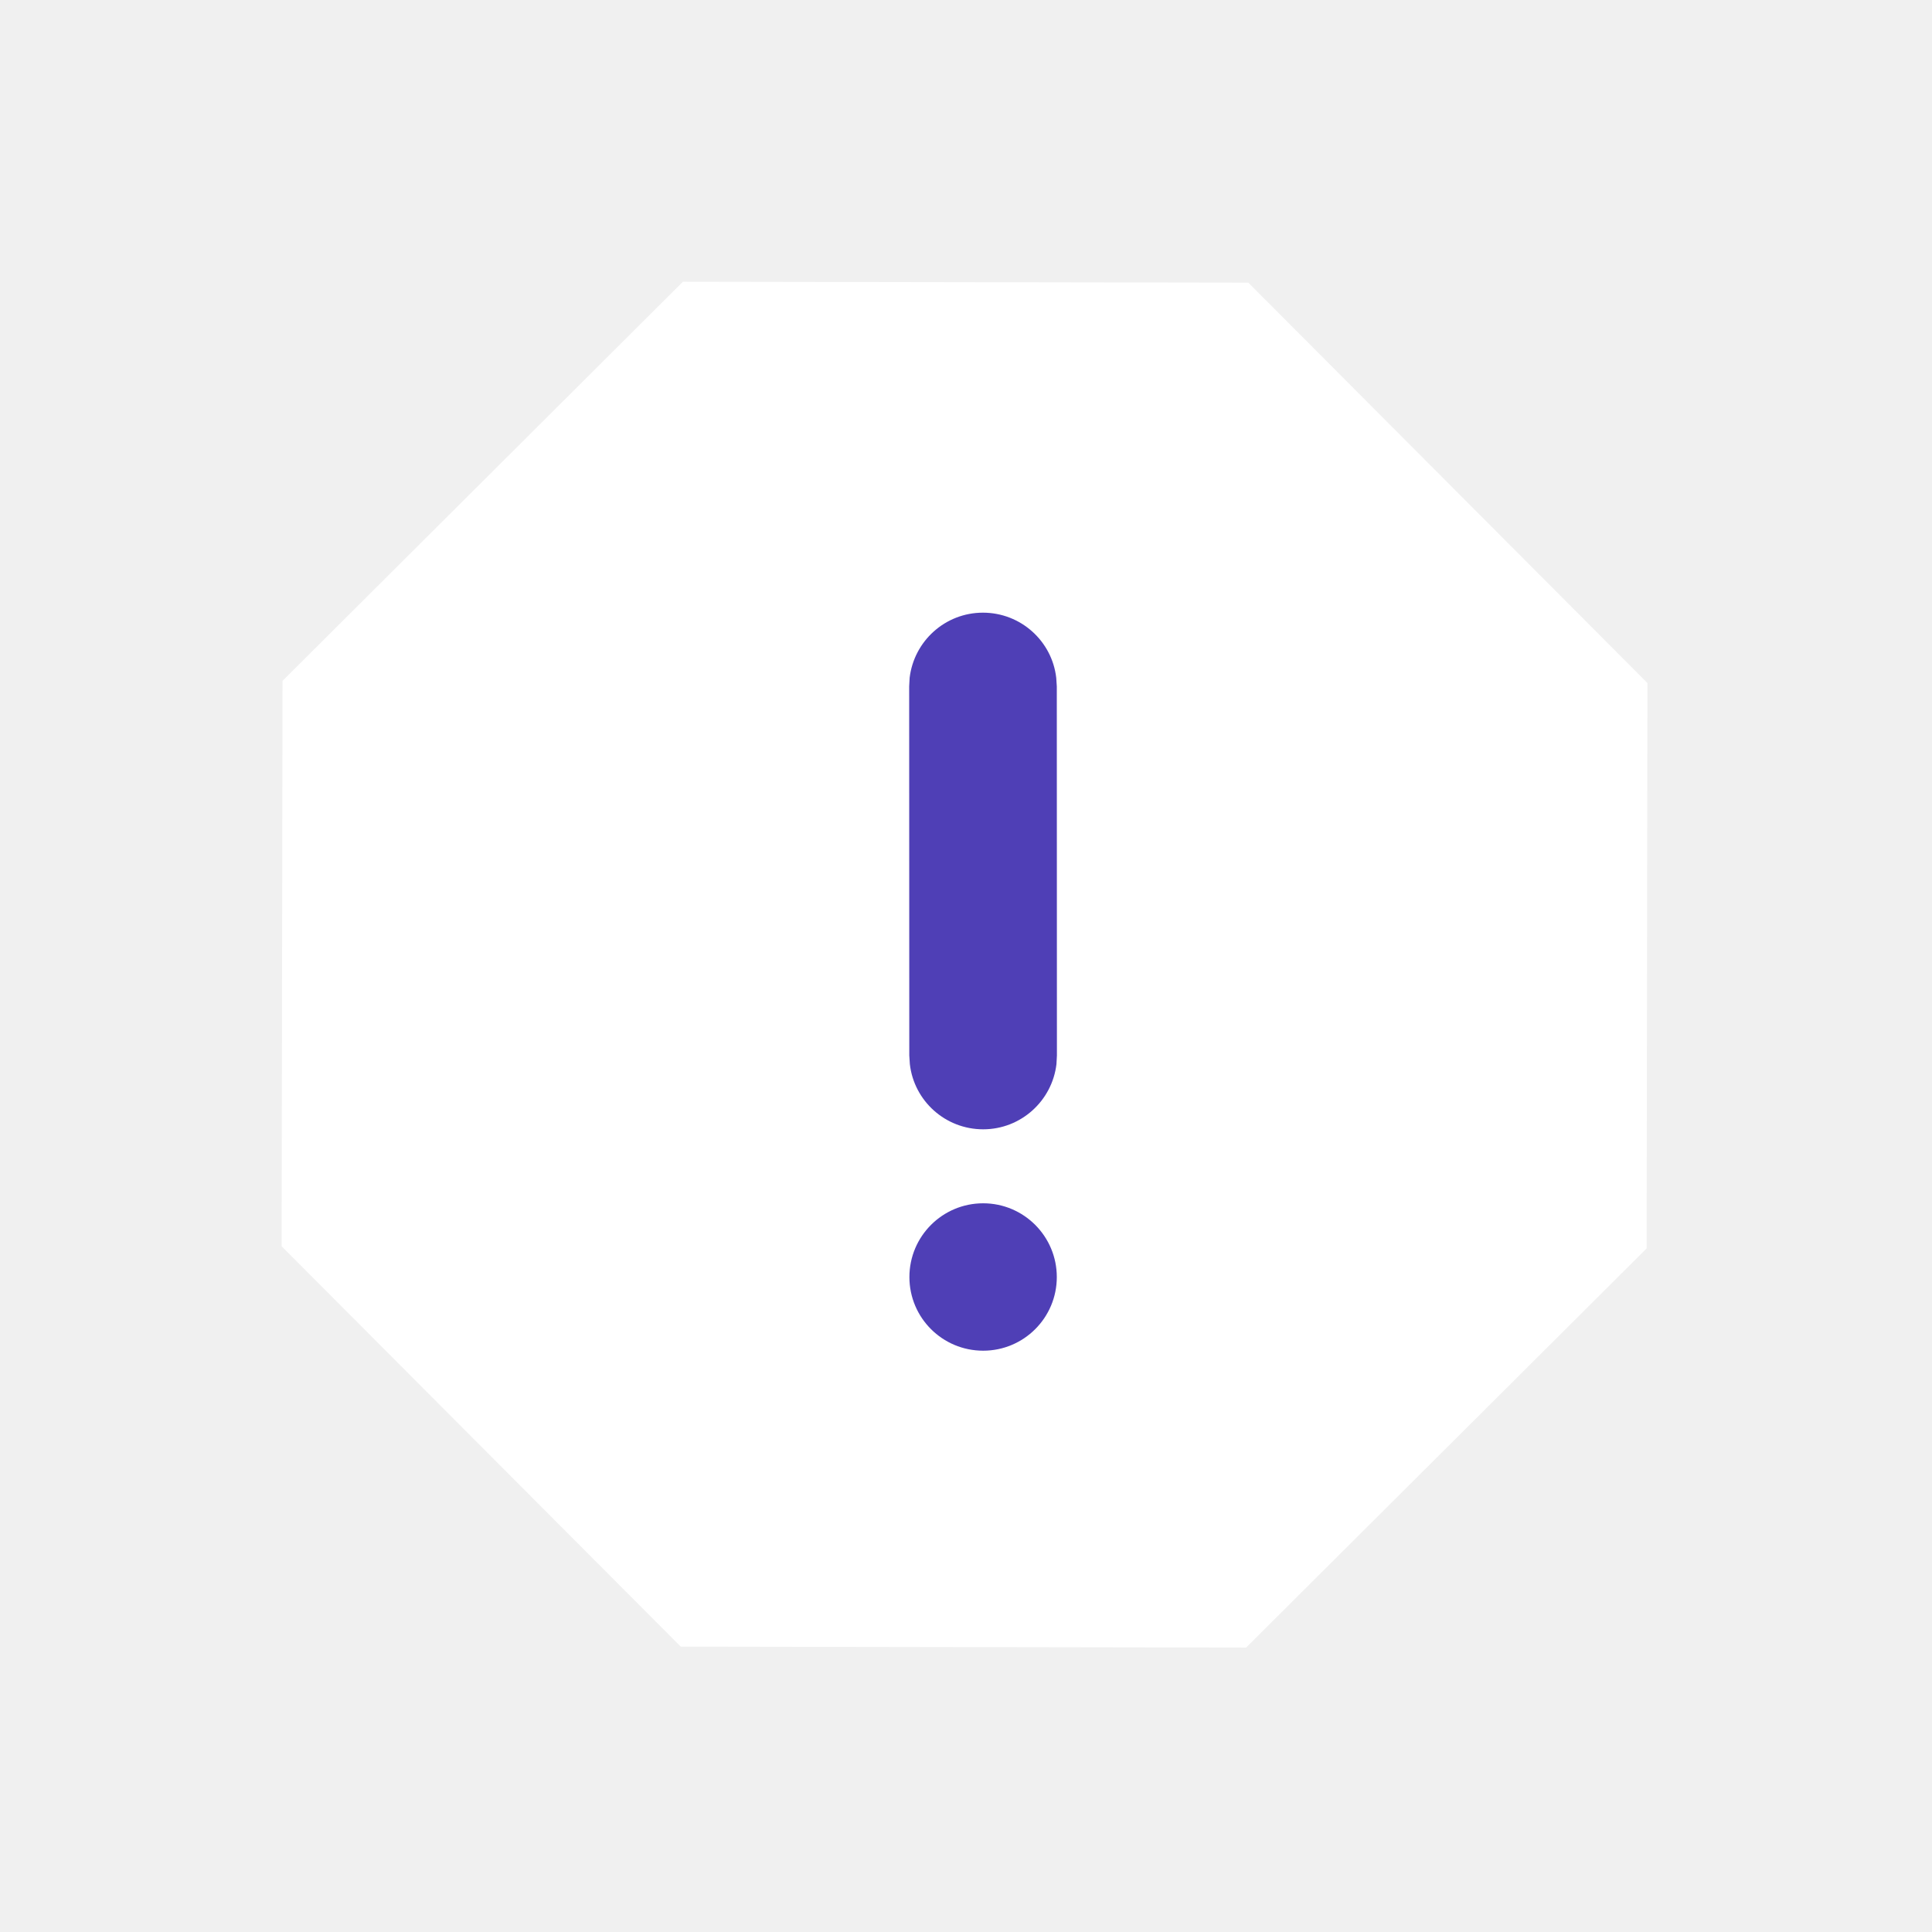
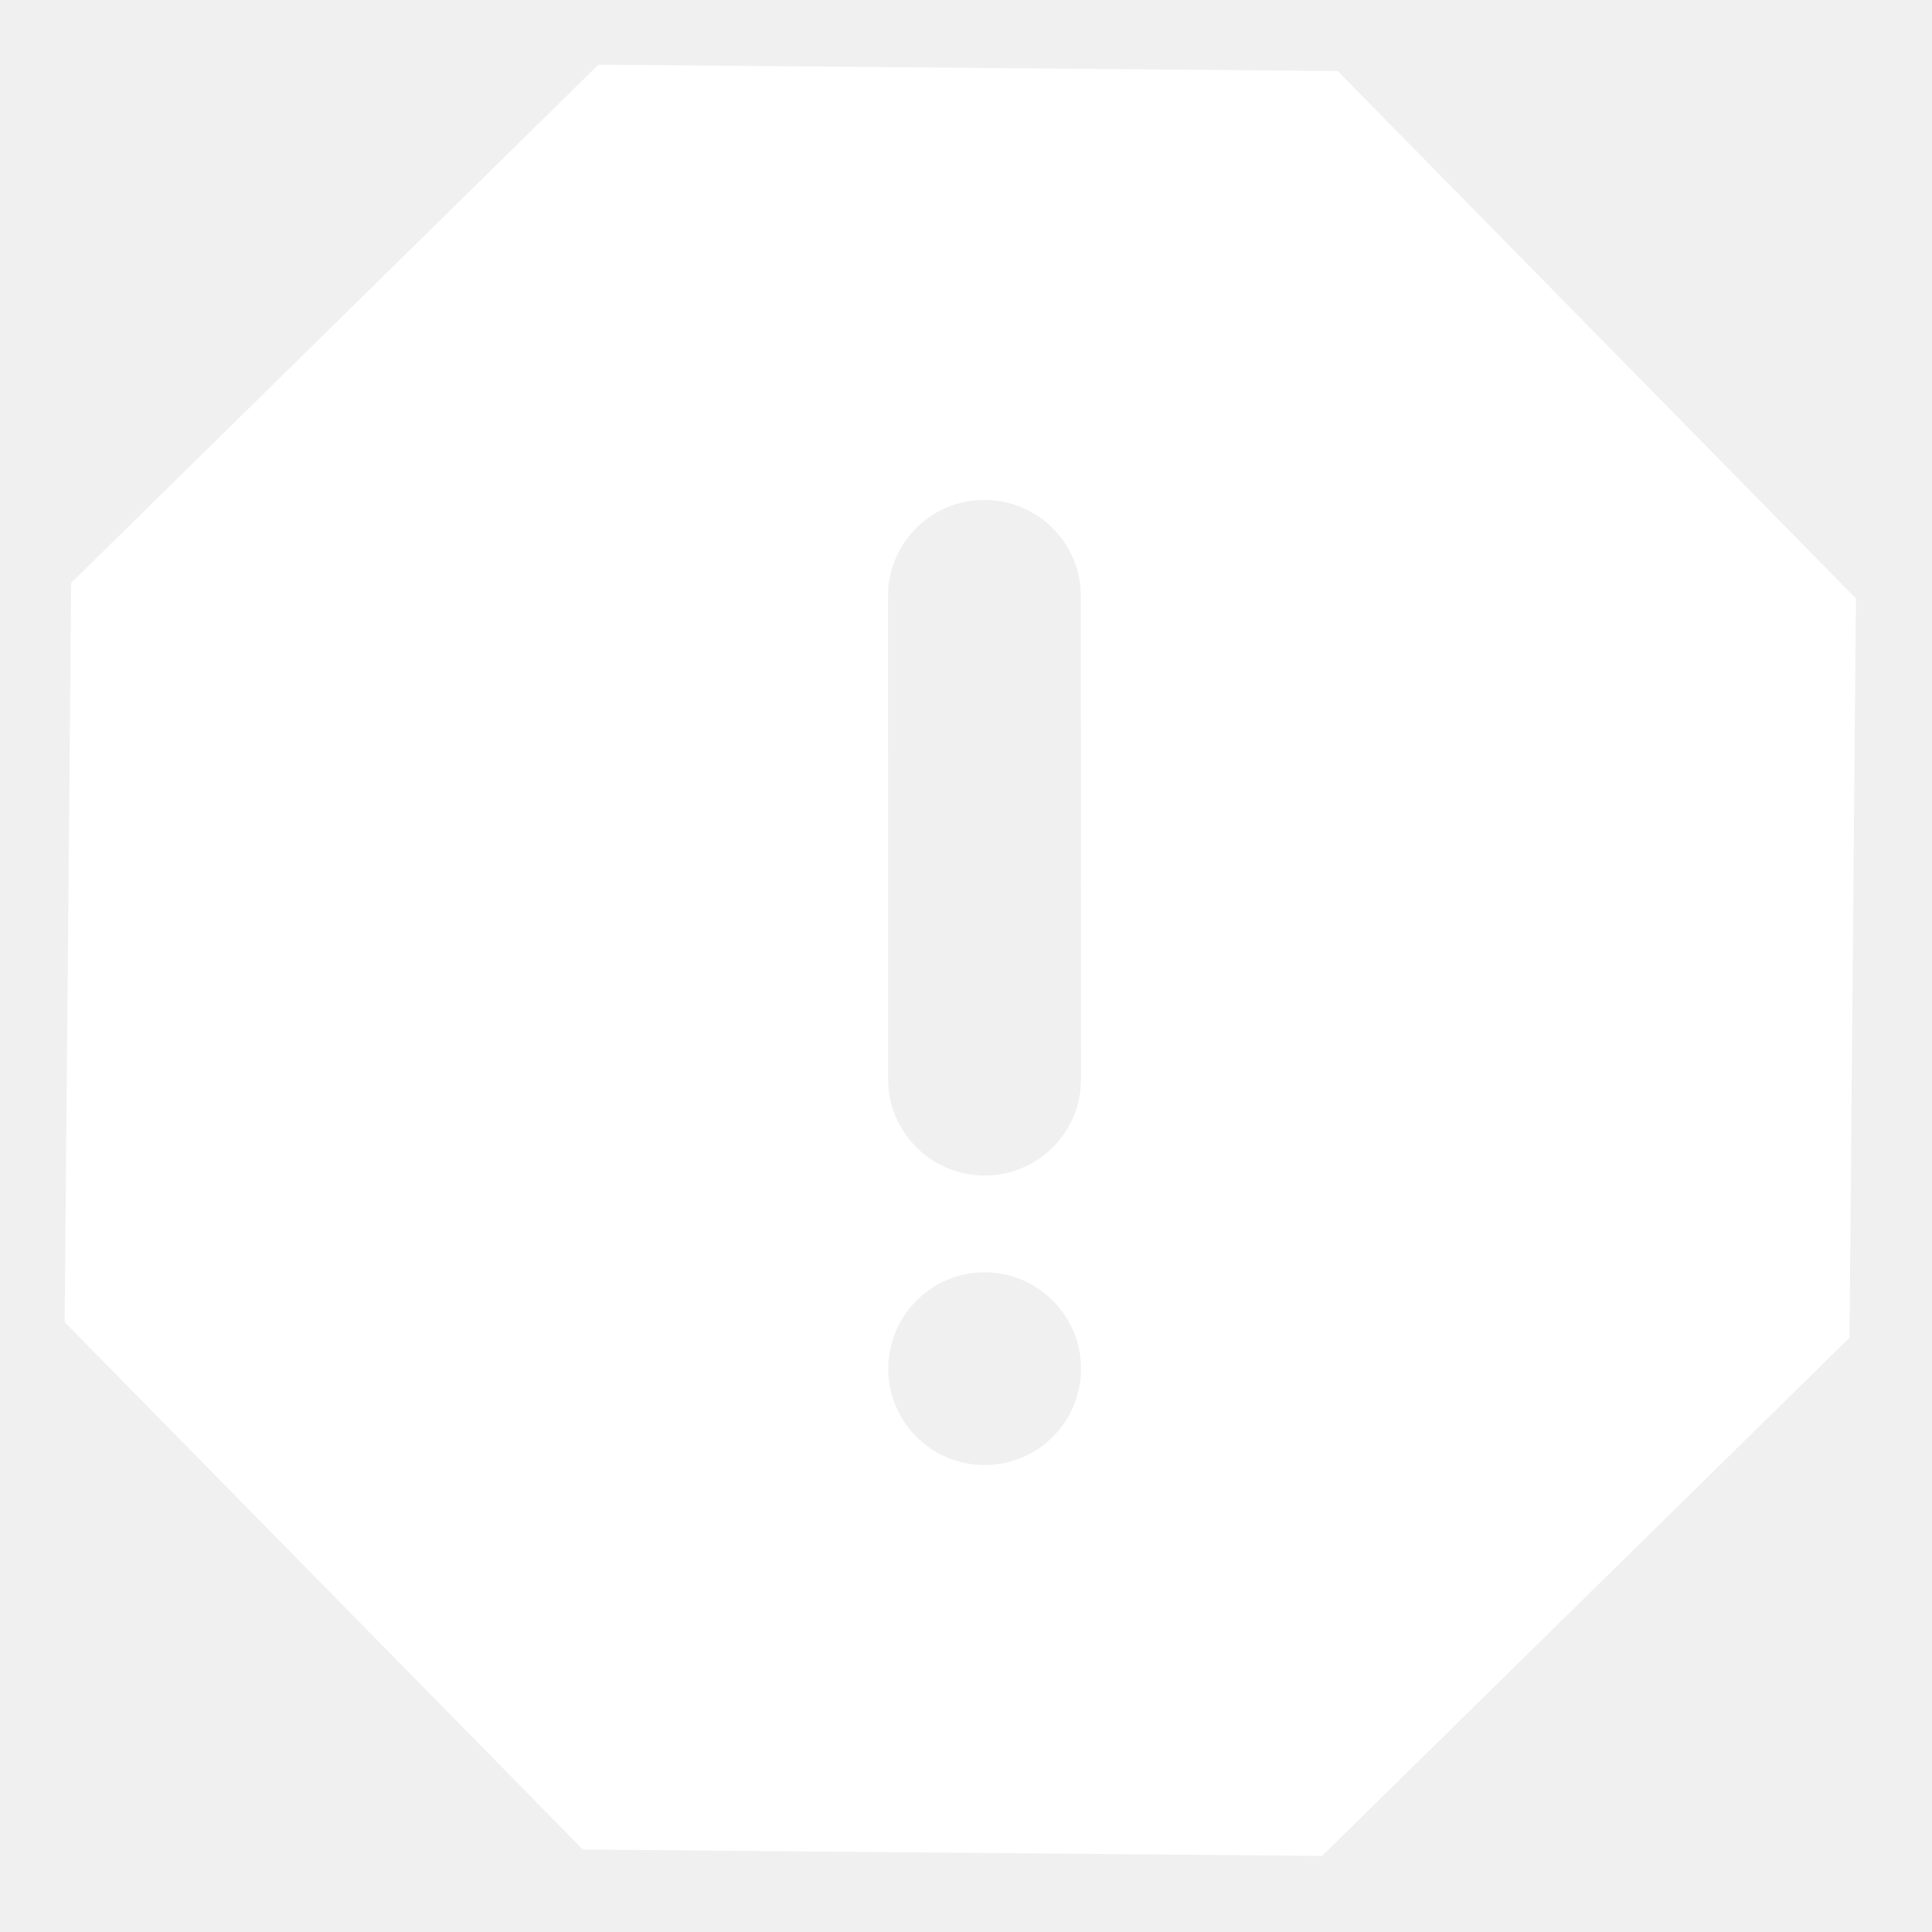
- <svg xmlns="http://www.w3.org/2000/svg" width="17" height="17" viewBox="0 0 17 17" fill="none">
-   <path d="M6.009 2.479L10.984 2.487L14.496 6.01L14.489 10.985L10.965 14.497L5.99 14.489L2.478 10.966L2.486 5.991L6.009 2.479Z" fill="white" />
-   <path d="M8.651 10.588C8.292 10.588 8.002 10.879 8.002 11.237C8.002 11.595 8.292 11.885 8.651 11.885C9.009 11.885 9.299 11.595 9.299 11.237C9.299 10.879 9.009 10.588 8.651 10.588ZM8.649 5.391C8.316 5.391 8.042 5.642 8.004 5.965L8 6.04L8.001 9.288L8.006 9.364C8.043 9.687 8.318 9.937 8.651 9.937C8.984 9.937 9.258 9.686 9.296 9.363L9.3 9.287L9.299 6.04L9.294 5.964C9.257 5.641 8.982 5.391 8.649 5.391Z" fill="#4F3FB6" />
+ <svg xmlns="http://www.w3.org/2000/svg" width="13" height="13" viewBox="0 0 13 13" fill="none">
+   <path fill-rule="evenodd" clip-rule="evenodd" d="M9.001 0.478L4.027 0.435L0.479 3.922L0.435 8.896L3.922 12.445L8.896 12.488L12.445 9.001L12.488 4.027L9.001 0.478ZM5.977 9.21C5.977 8.852 6.267 8.561 6.625 8.561C6.983 8.561 7.274 8.852 7.274 9.21C7.274 9.568 6.983 9.858 6.625 9.858C6.267 9.858 5.977 9.568 5.977 9.21ZM6.315 3.441C6.407 3.392 6.512 3.364 6.624 3.364C6.957 3.364 7.231 3.614 7.269 3.937L7.273 4.013L7.274 7.26L7.27 7.336C7.233 7.659 6.958 7.91 6.625 7.91C6.292 7.91 6.018 7.659 5.98 7.337L5.976 7.261L5.975 4.013L5.979 3.938C6.004 3.723 6.133 3.54 6.315 3.441Z" fill="#ffffff" />
</svg>
